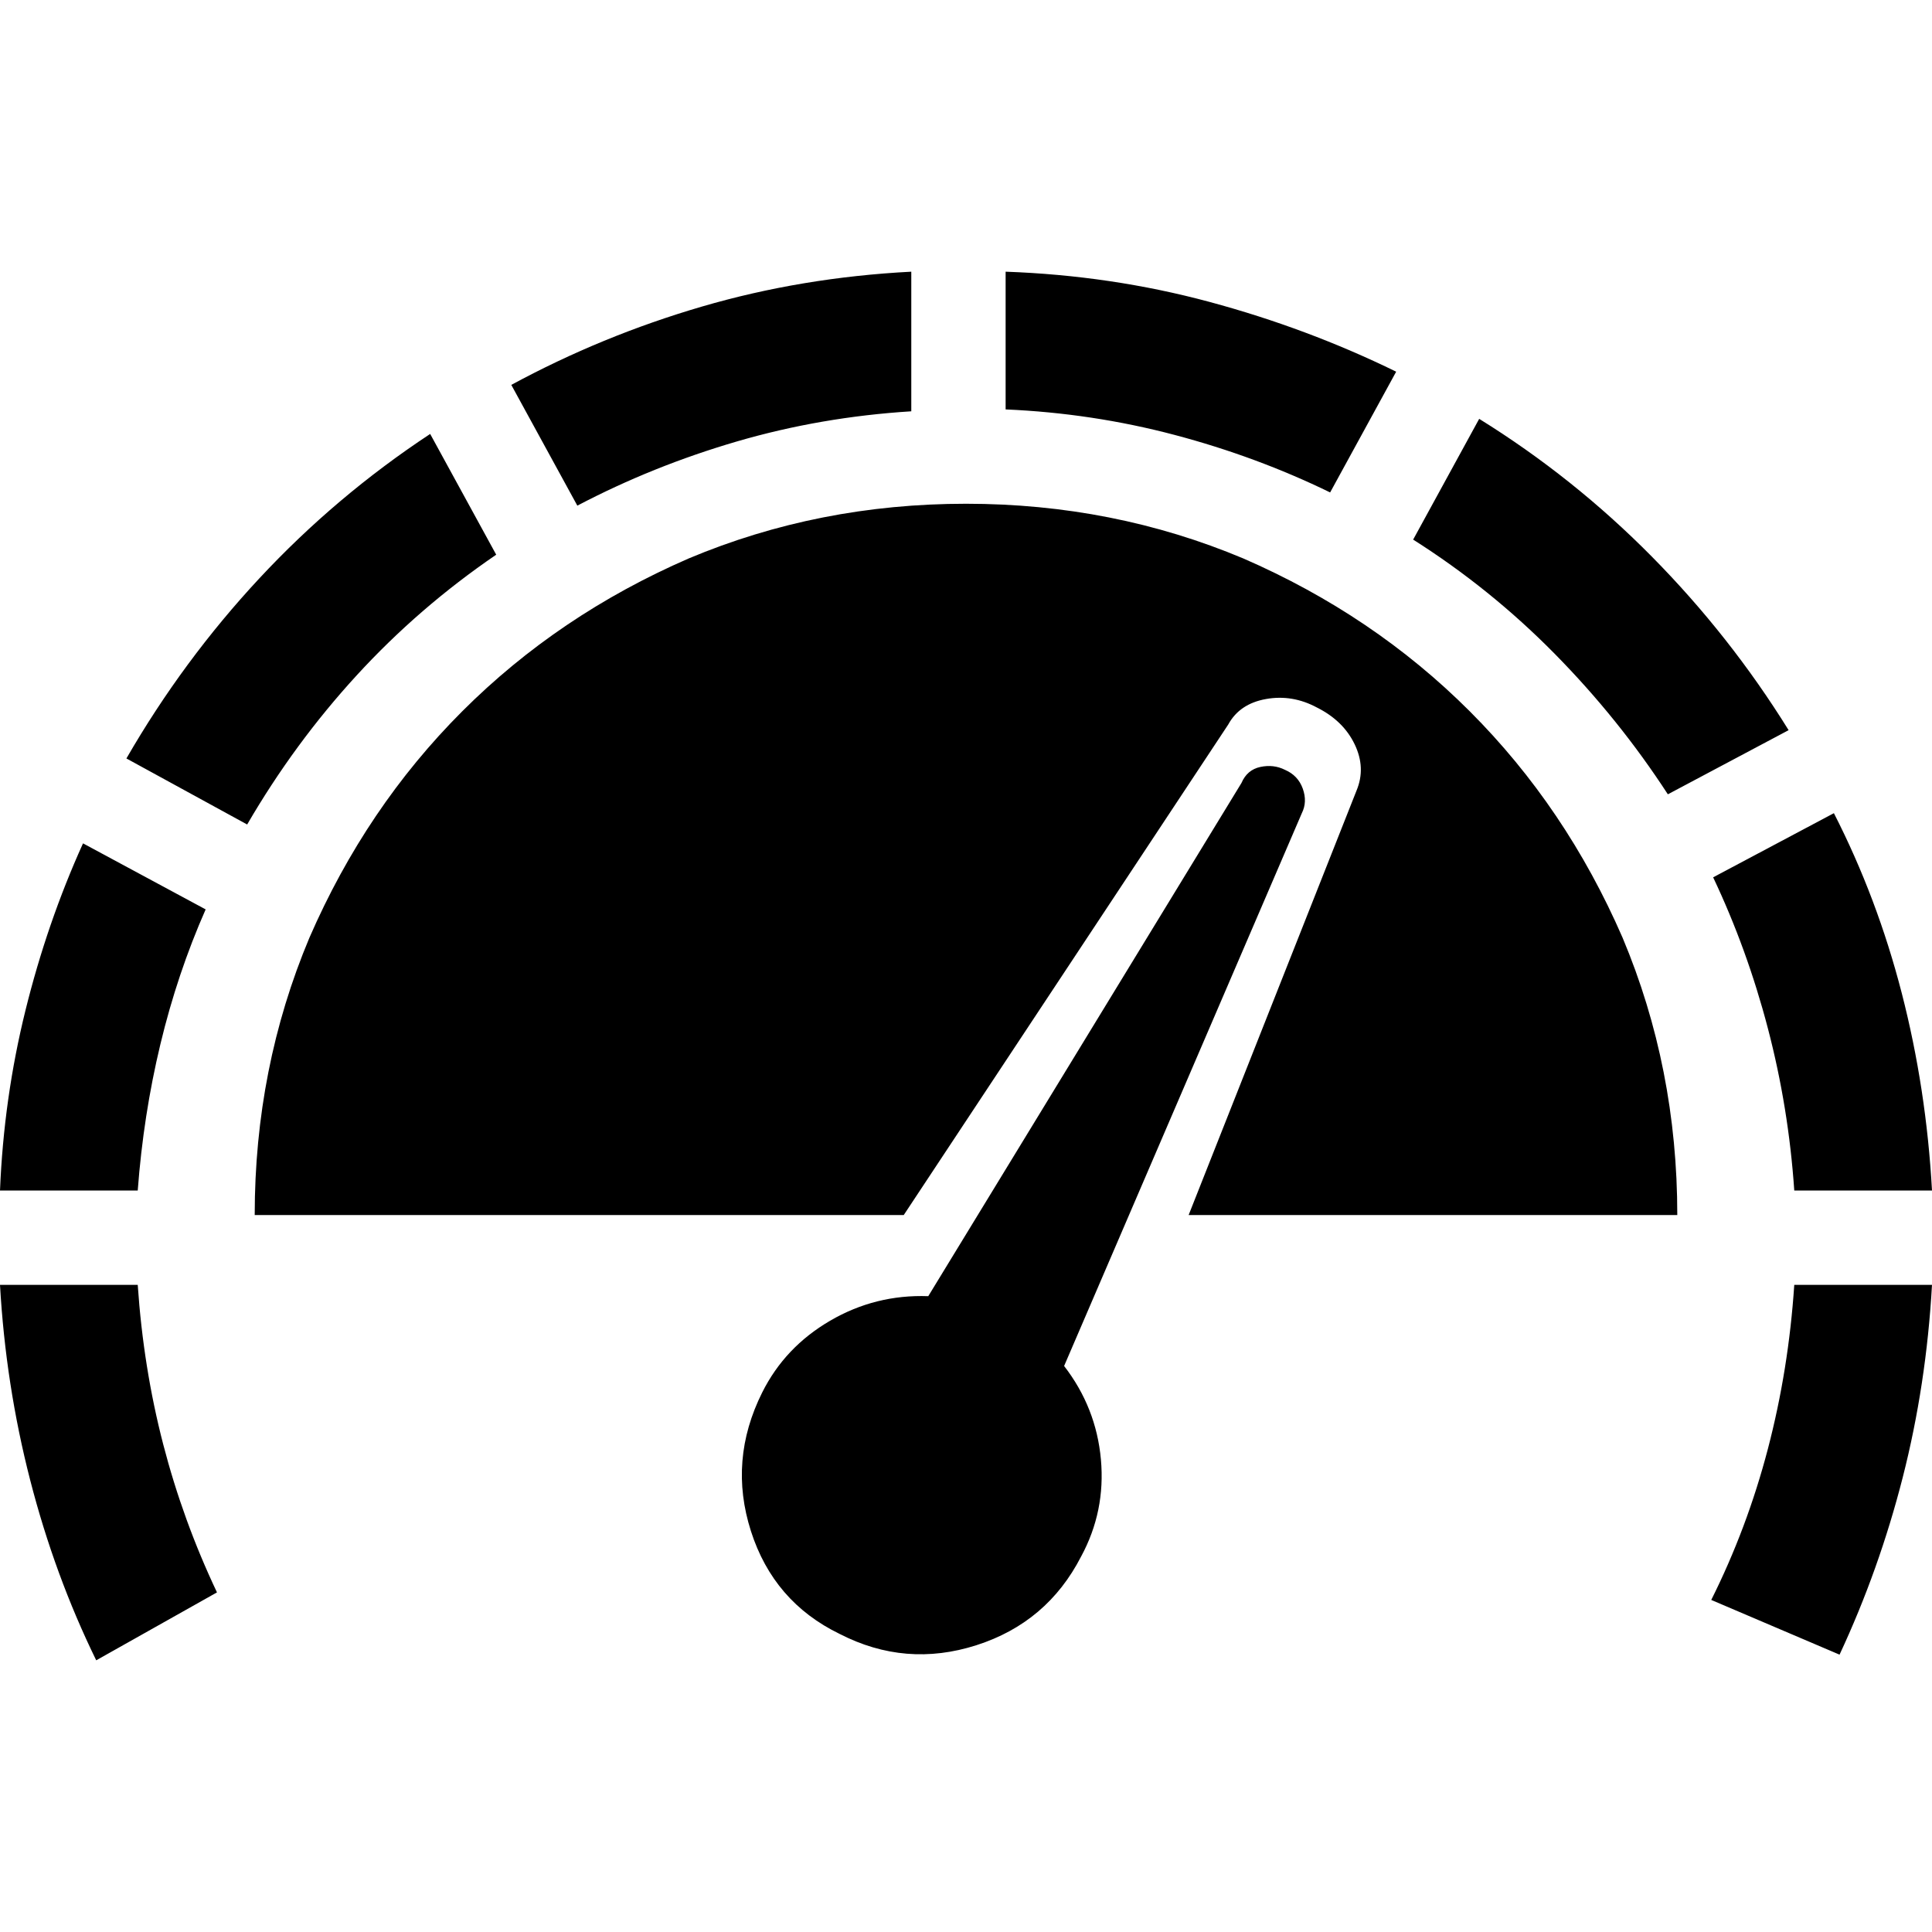
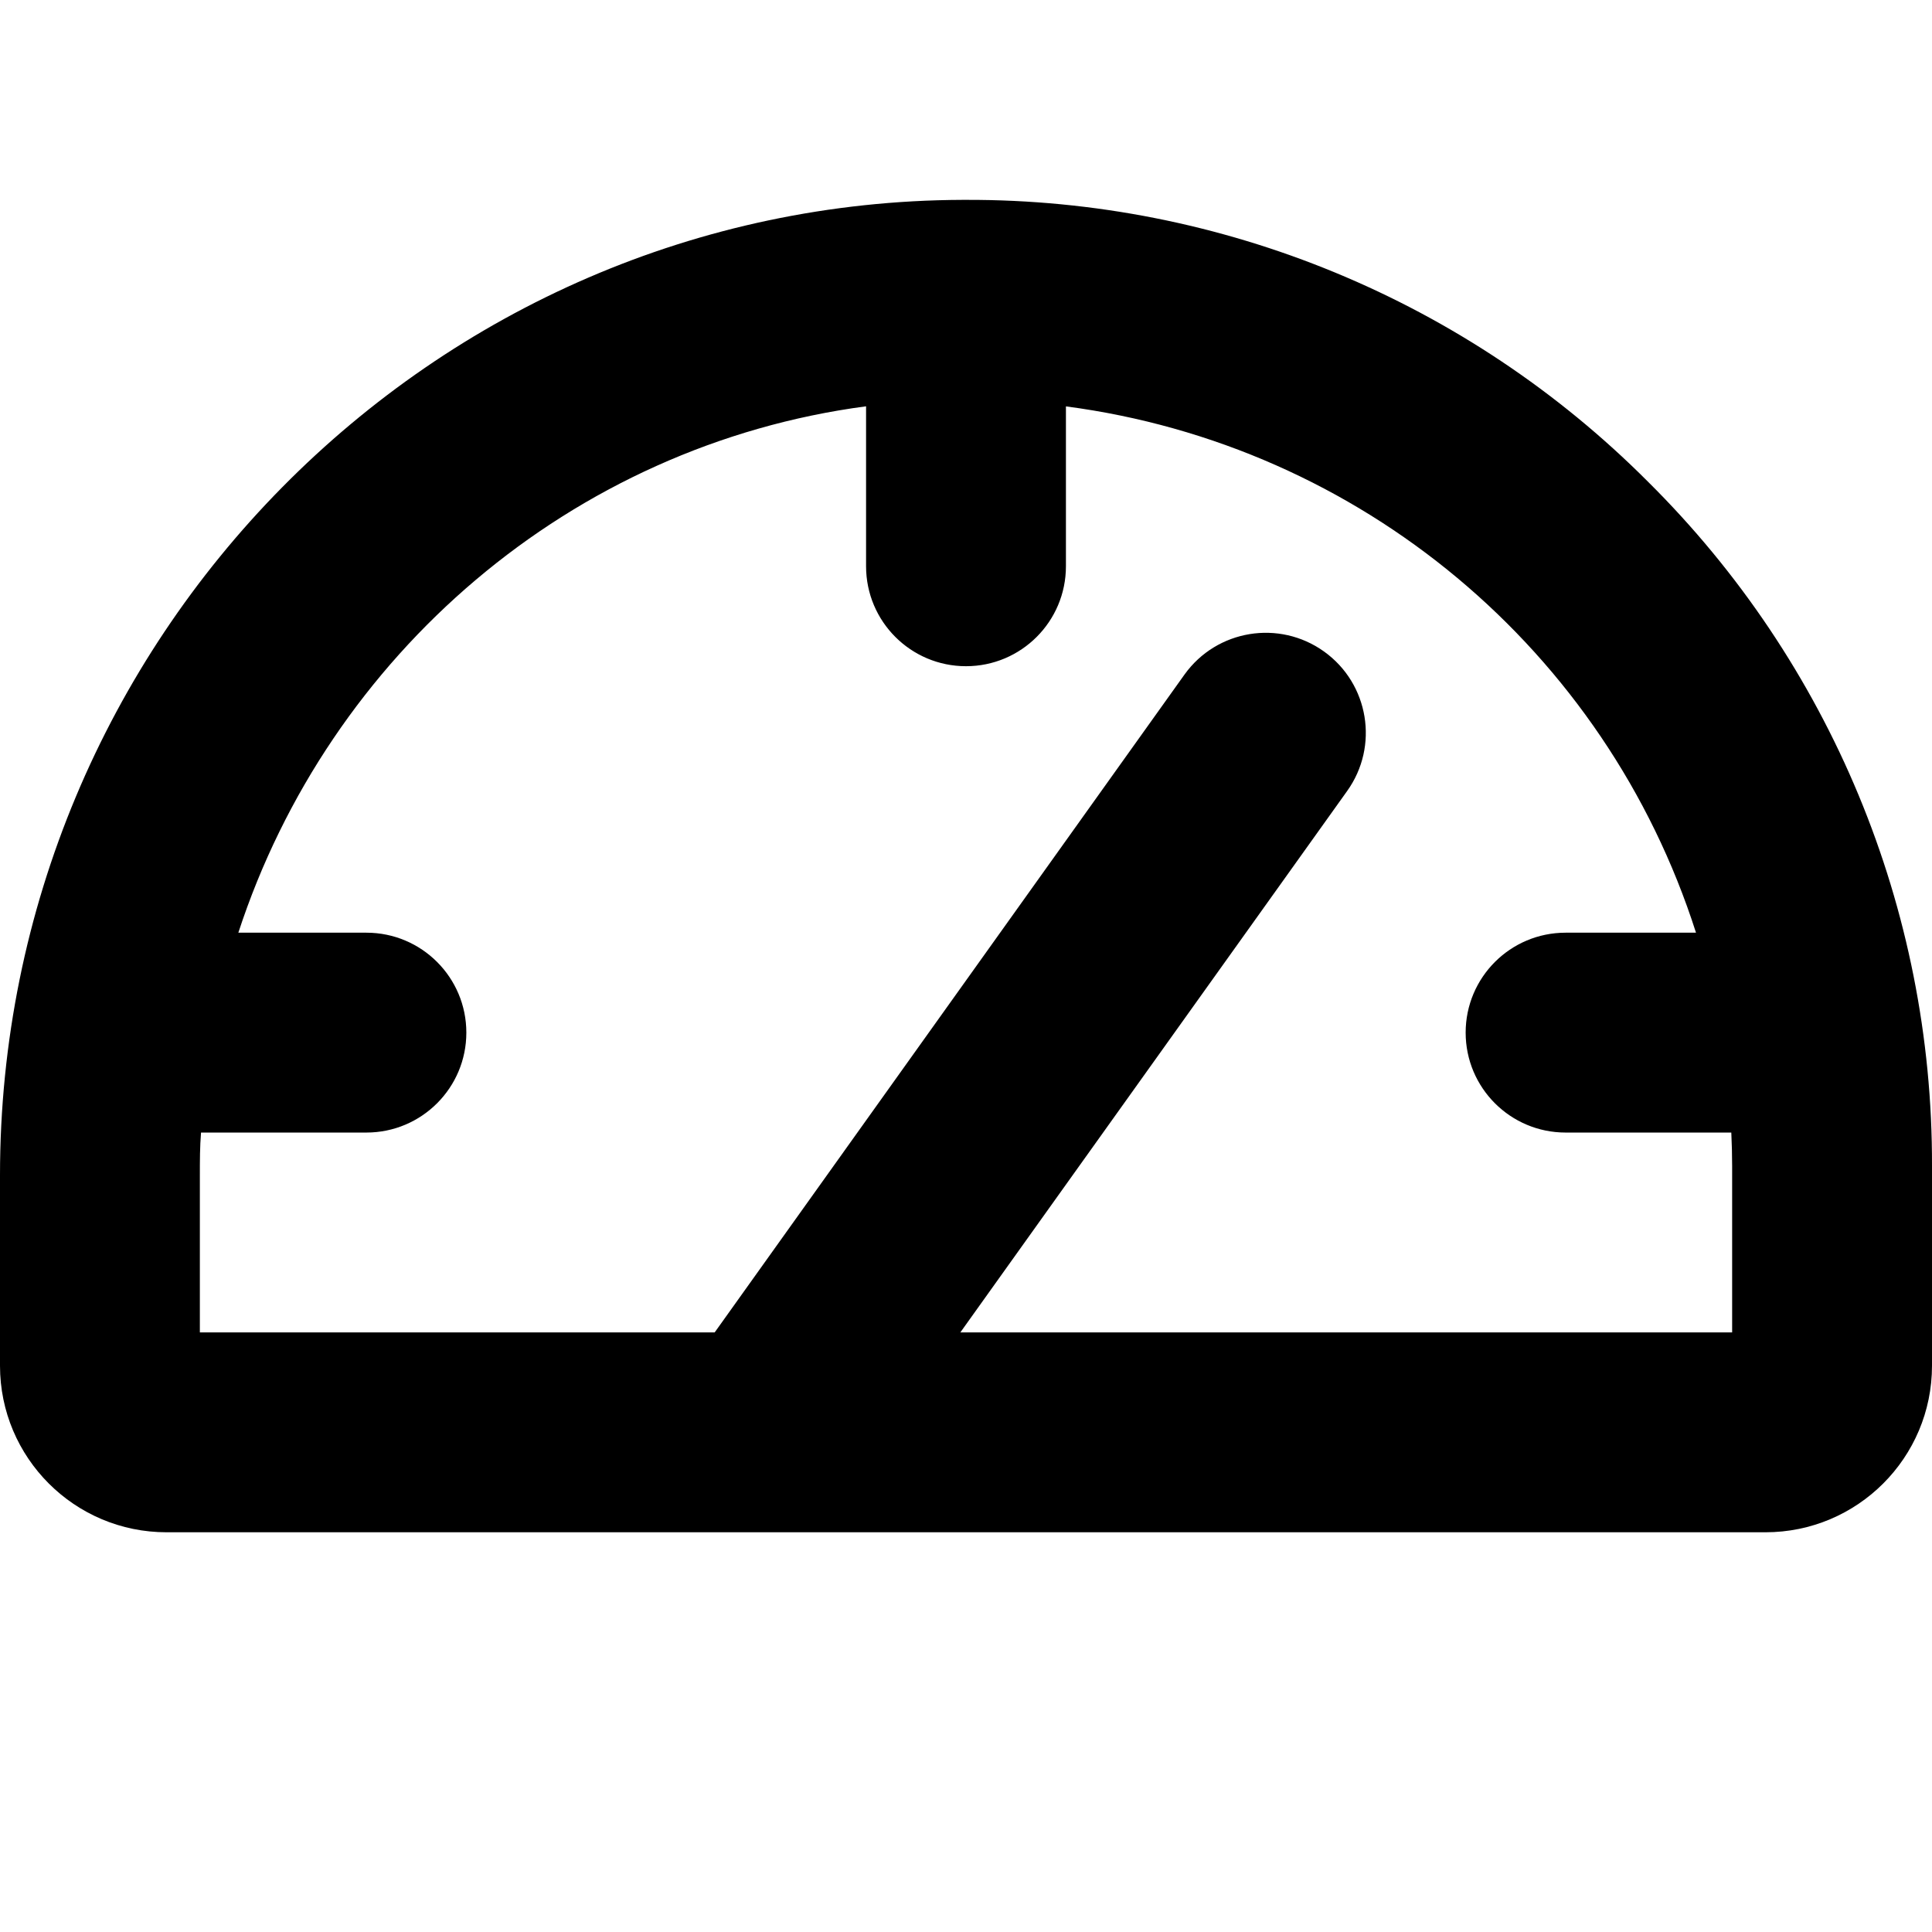
- <svg xmlns="http://www.w3.org/2000/svg" viewBox="0 0 1024 1024">
-   <g transform="translate(0 960) scale(1 -1)">
-     <path d="M533 816L533 743Q579 741 622.5 729.5Q666 718 705 699L740 763Q693 786 641 800Q589 814 533 816ZM483 816Q425 813 372 797.5Q319 782 271 756L306 692Q346 713 390.5 726Q435 739 483 742ZM784 738L749 674Q790 648 824 613.5Q858 579 884 539L948 573Q917 623 875.5 665Q834 707 784 738ZM228 730Q178 697 137.5 653.5Q97 610 67 558L131 523Q156 566 189 602Q222 638 263 666ZM972 529L908 495Q926 457 937 415Q948 373 951 329L1024 329Q1021 383 1008 433.5Q995 484 972 529ZM44 513Q25 471 13.5 424.5Q2 378 0 329L73 329Q76 369 85 406.5Q94 444 109 478ZM0 279Q3 226 16 175.5Q29 125 51 80L115 116Q97 154 86.5 194.5Q76 235 73 279ZM951 279Q948 234 937 192Q926 150 907 112L975 83Q996 128 1008.5 177Q1021 226 1024 279ZM512 693Q512 693 512 693Q512 693 512 693Q434 693 365 664Q296 634 245 583Q194 532 164 463Q135 394 135 316L135 316L479 316L651 576Q657 587 671 589.5Q685 592 698 585Q712 578 718 565.5Q724 553 719 541L630 316L889 316Q889 316 889 316Q889 316 889 316Q889 394 860 463Q830 532 779 583Q728 634 659 664Q590 693 512 693L512 693ZM681 552Q675 555 668 553.5Q661 552 658 545L492 273Q464 274 440 260Q416 246 404 222Q386 186 398 148.5Q410 111 445 94Q480 76 517.5 88Q555 100 573 135Q586 159 583.5 186.5Q581 214 564 236L690 529Q693 535 690.5 542Q688 549 681 552Z" />
-   </g>
+ <svg xmlns="http://www.w3.org/2000/svg" viewBox="12 12 232 232">
+   <path d="M209.88,69.83A115.19,115.19,0,0,0,128,36h-.41C63.85,36.22,12,88.76,12,153.13V176a20,20,0,0,0,20,20H224a20,20,0,0,0,20-20V152A115.25,115.25,0,0,0,209.88,69.83ZM220,172H127.32l46.44-65A12,12,0,1,0,154.24,93L97.82,172H36V153.13c0-1.72,0-3.43.14-5.13H56a12,12,0,0,0,0-24H40.62c10.91-33.39,40-58.52,75.38-63.21V80a12,12,0,0,0,24,0V60.8A92,92,0,0,1,215.66,124H200a12,12,0,0,0,0,24h19.9c.06,1.33.1,2.66.1,4Z" />
</svg>
